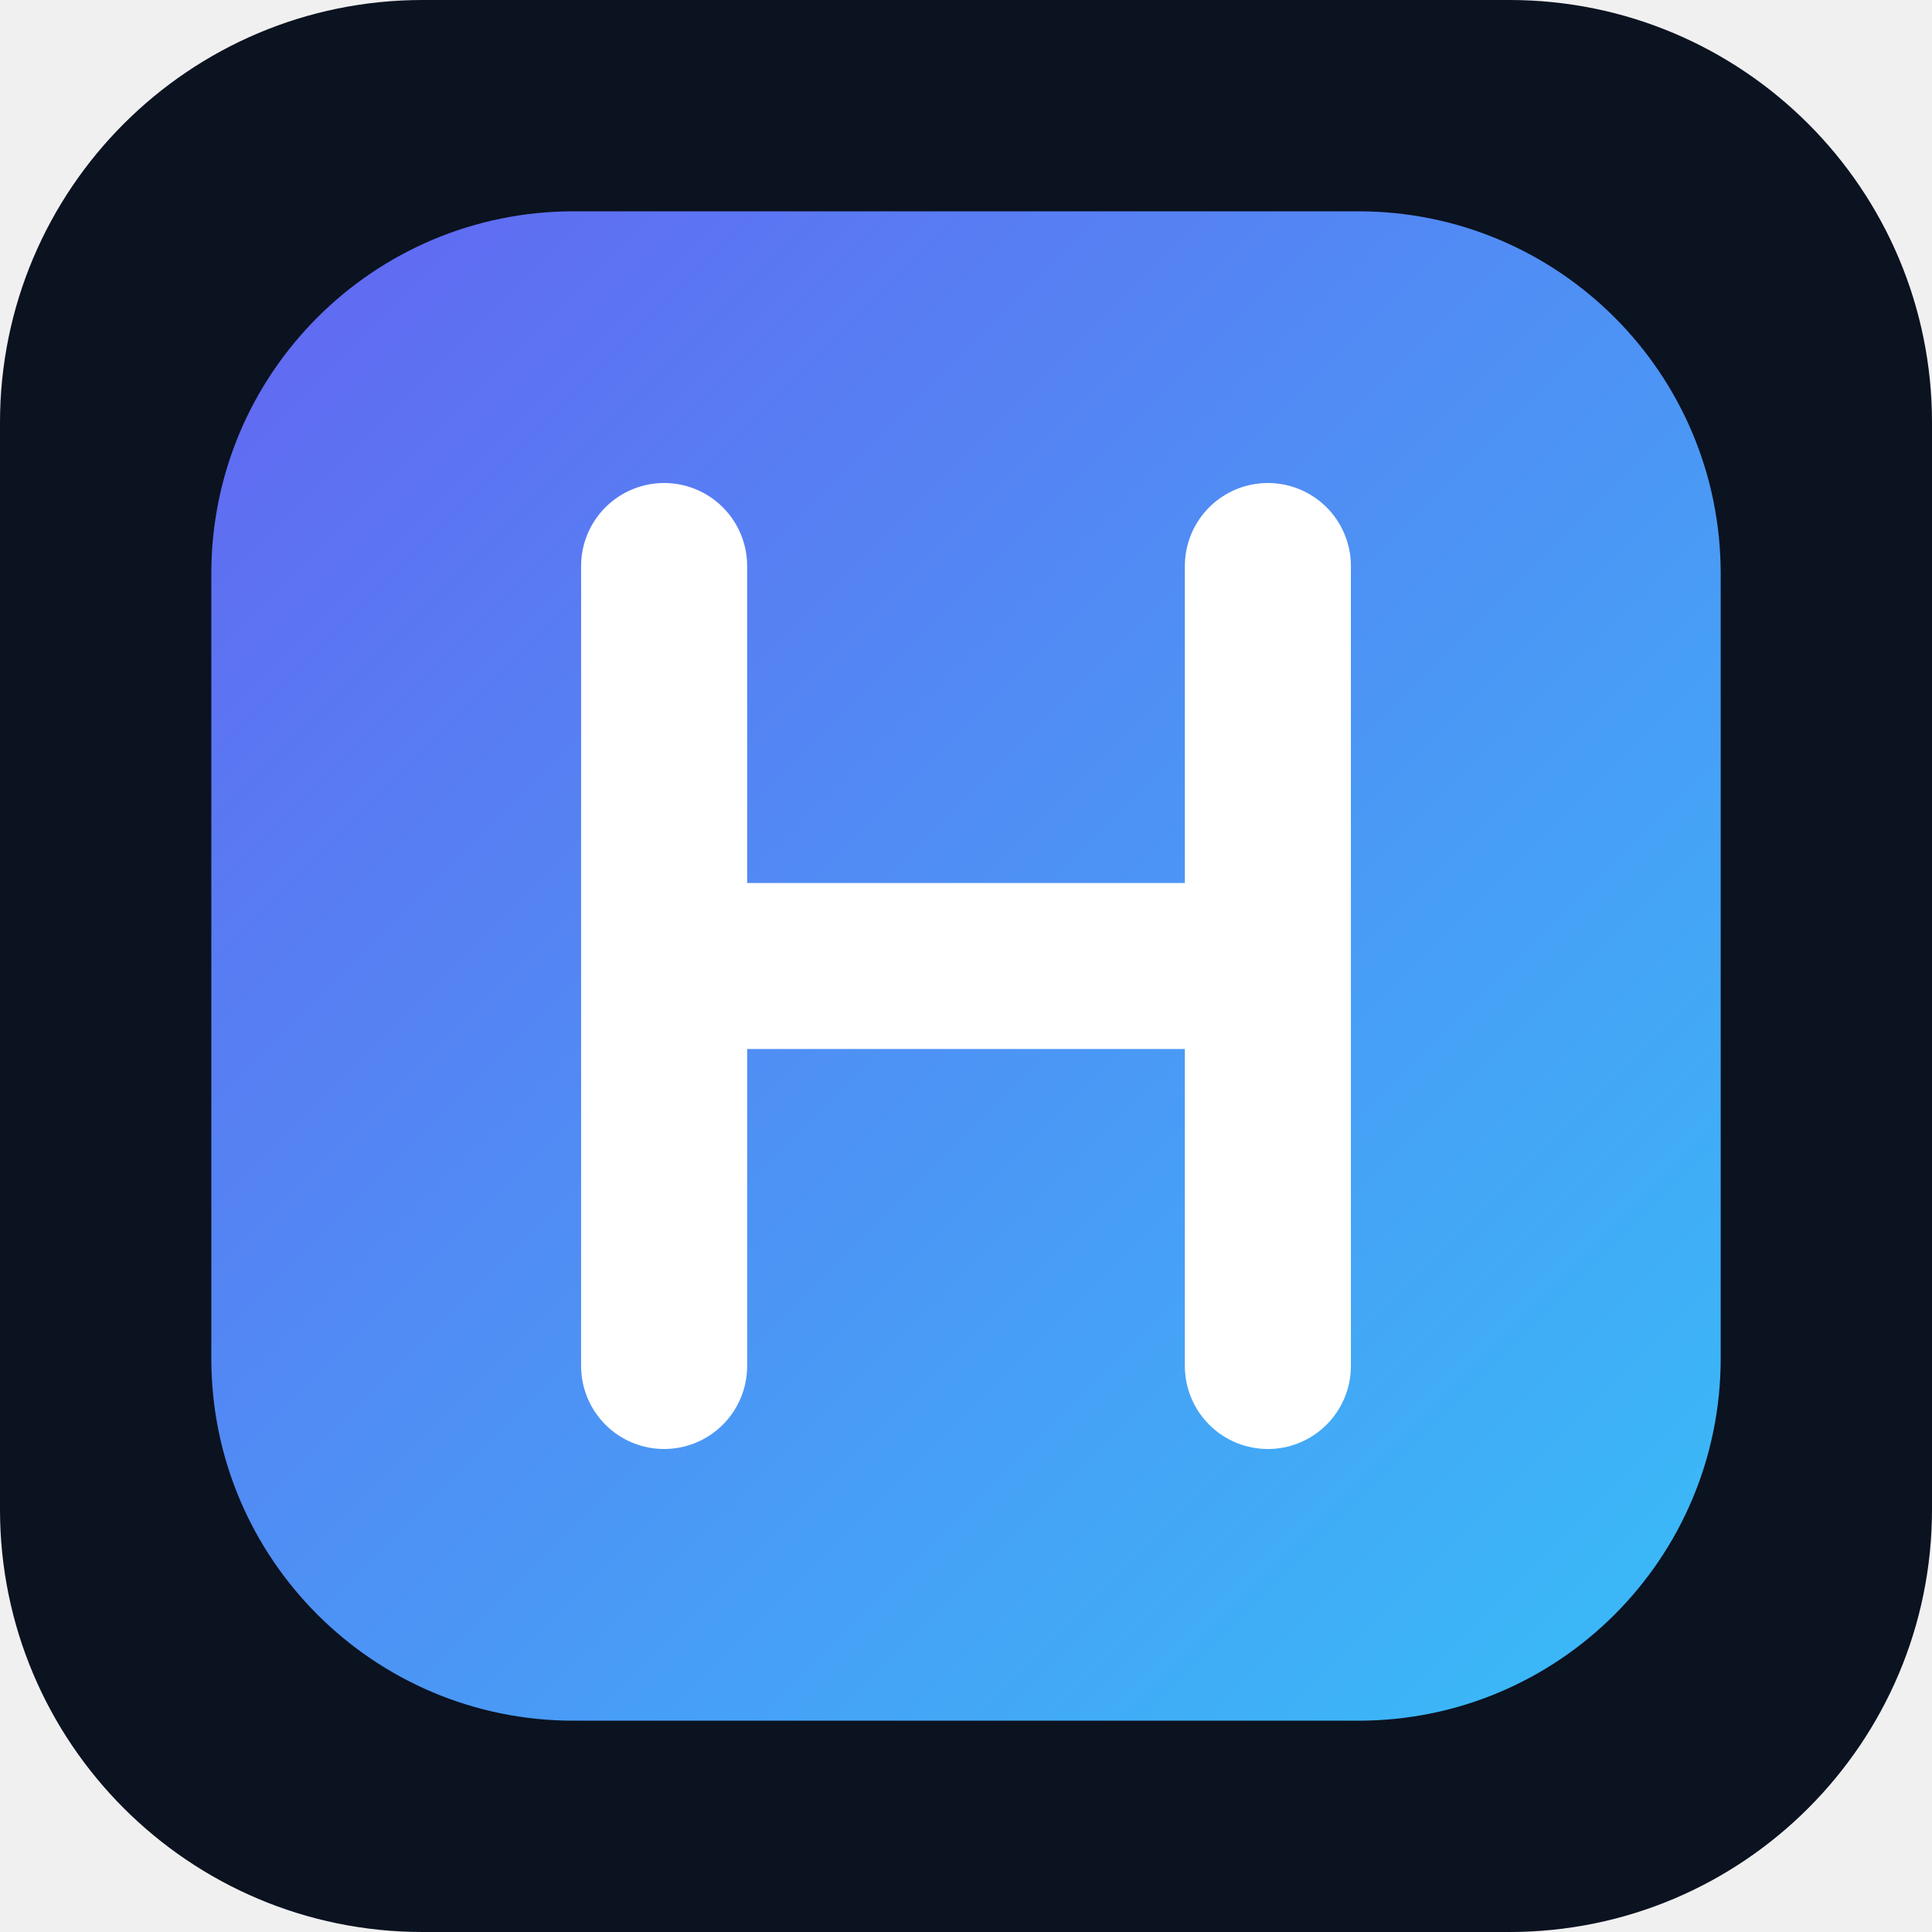
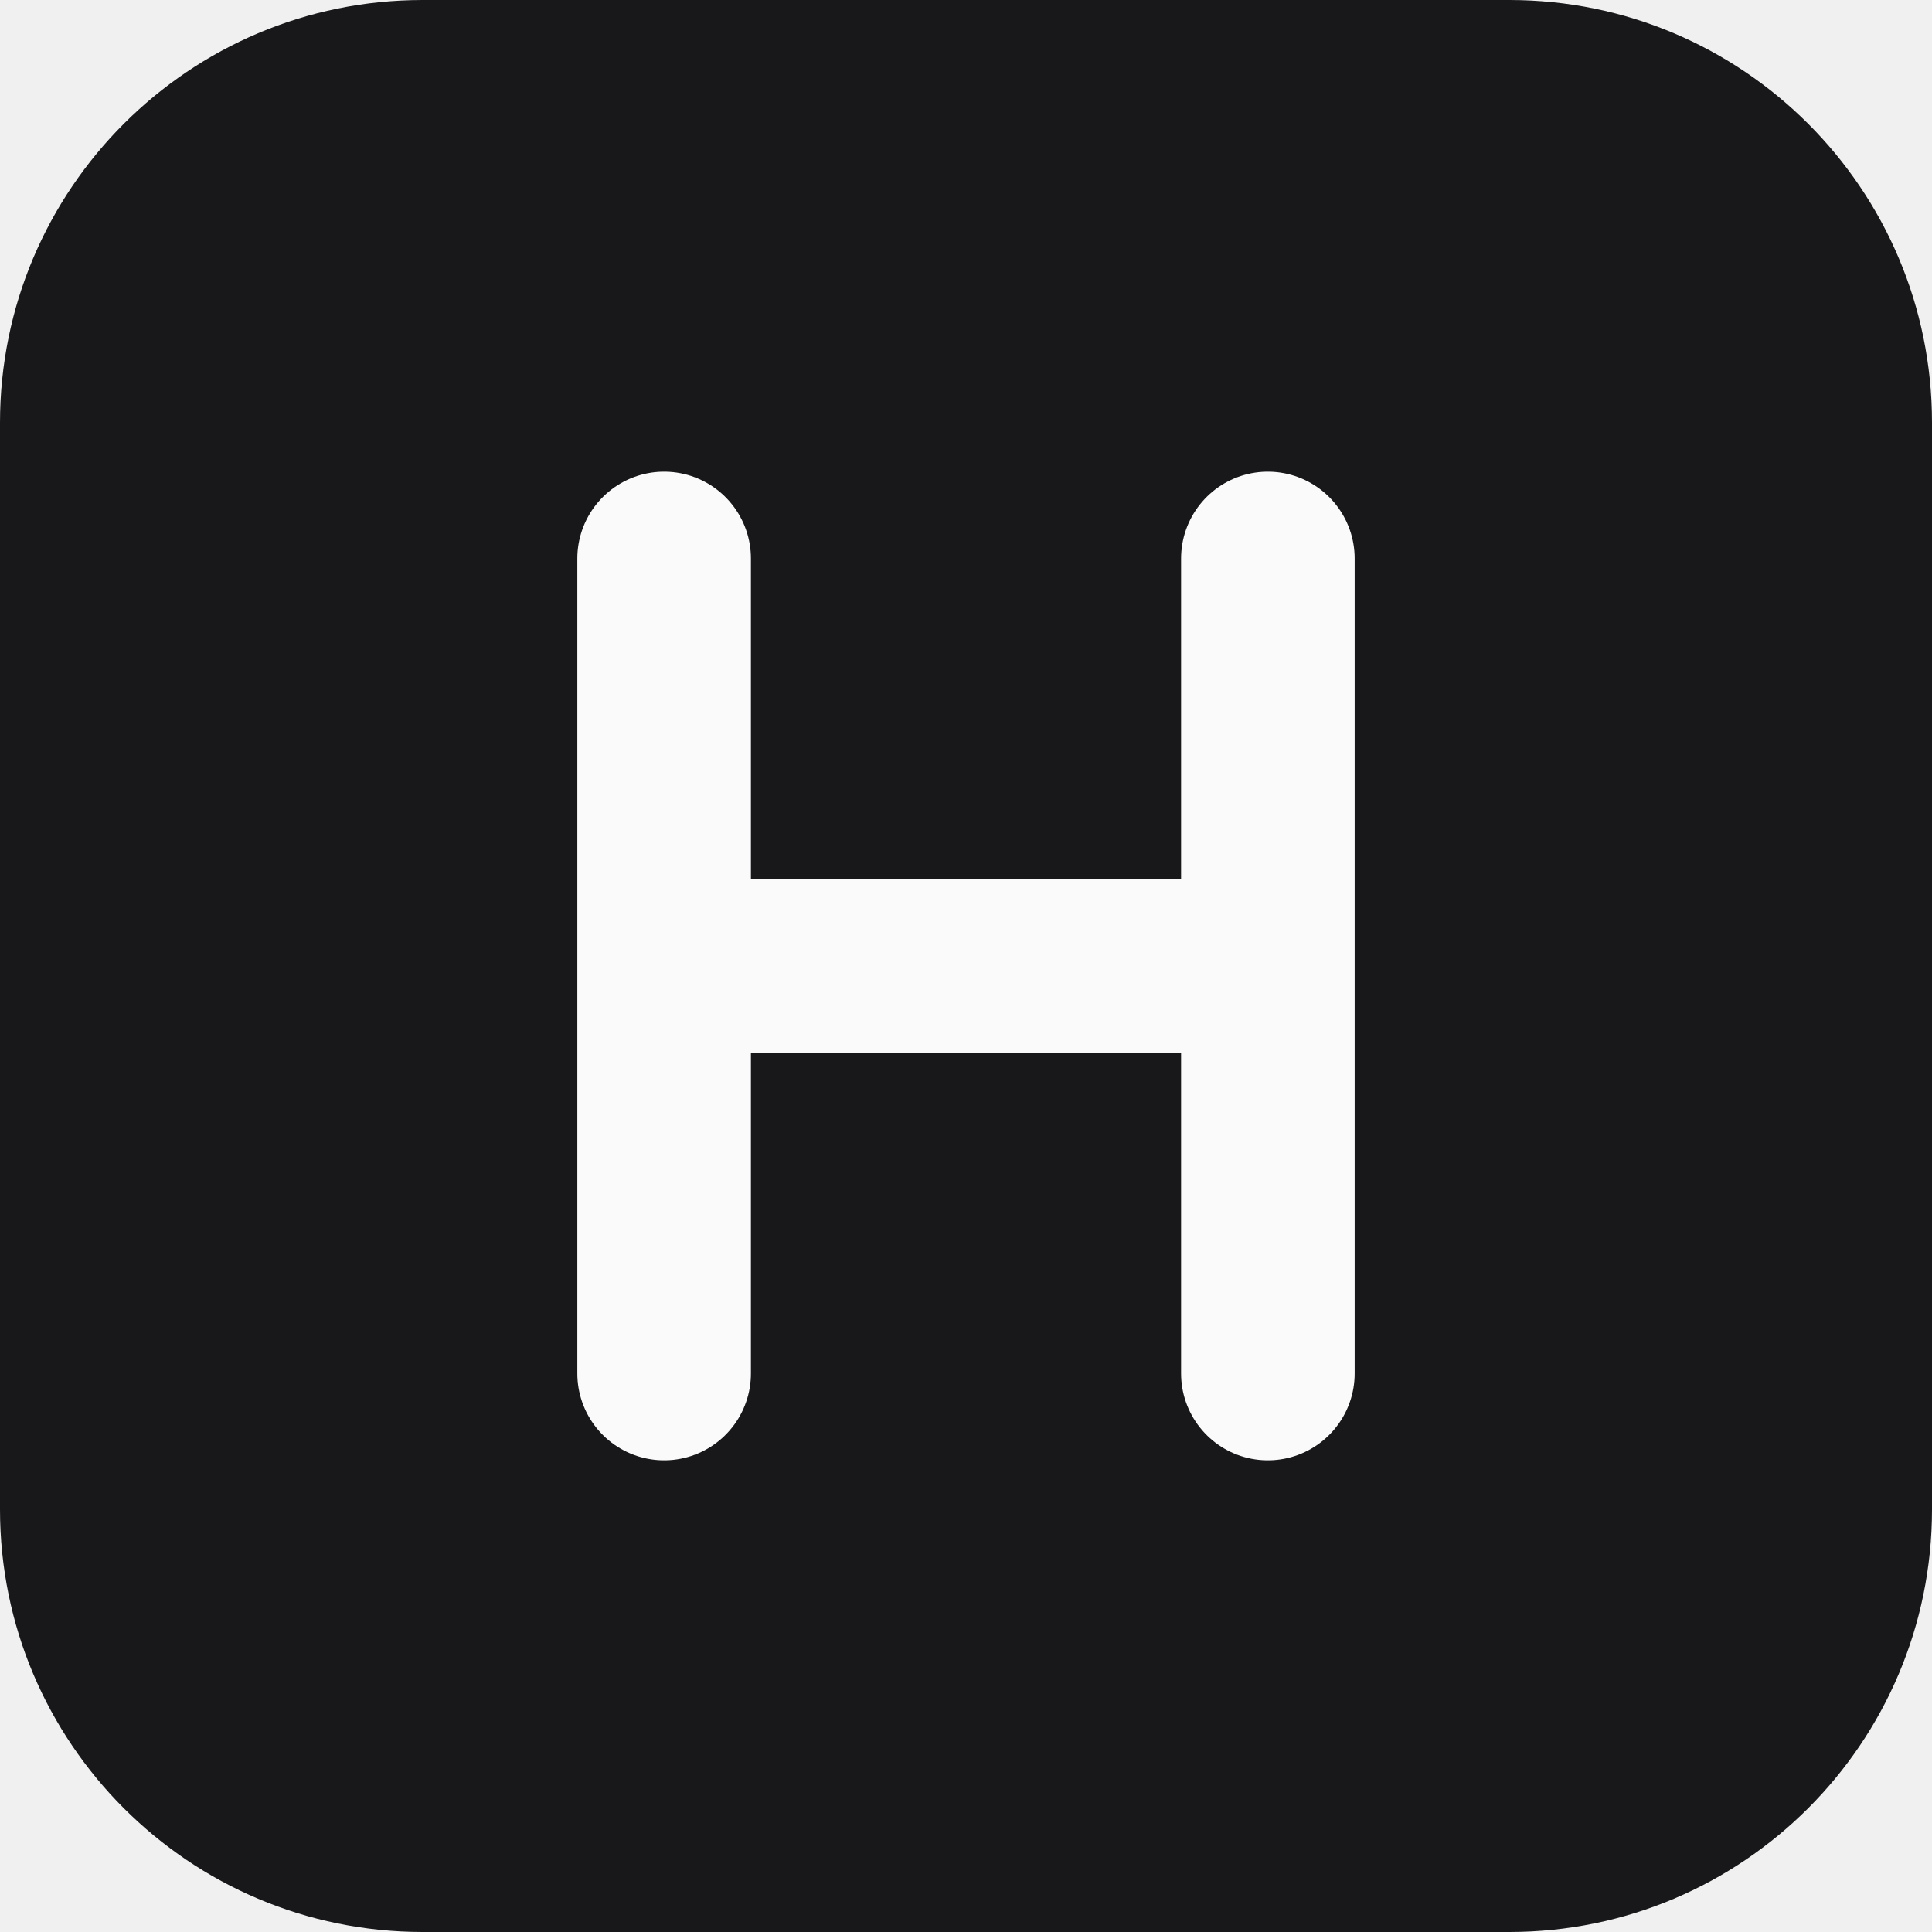
<svg xmlns="http://www.w3.org/2000/svg" viewBox="0 0 512 512">
-   <defs>
-     <linearGradient id="g" x1="0" y1="0" x2="1" y2="1">
-       <stop offset="0" stop-color="#6366f1" />
-       <stop offset="1" stop-color="#38bdf8" />
-     </linearGradient>
-   </defs>
-   <rect width="512" height="512" rx="112" fill="#0b1220" />
-   <rect x="56" y="56" width="400" height="400" rx="96" fill="url(#g)" />
-   <path d="M176 150v212M336 150v212M176 256h160" stroke="#fff" stroke-width="44" stroke-linecap="round" fill="none" />
+   <rect width="512" height="512" rx="112" fill="#18181b" />
+   <path d="M176 148v216M336 148v216M176 256h160" stroke="#fafafa" stroke-width="46" stroke-linecap="round" fill="none" />
</svg>
